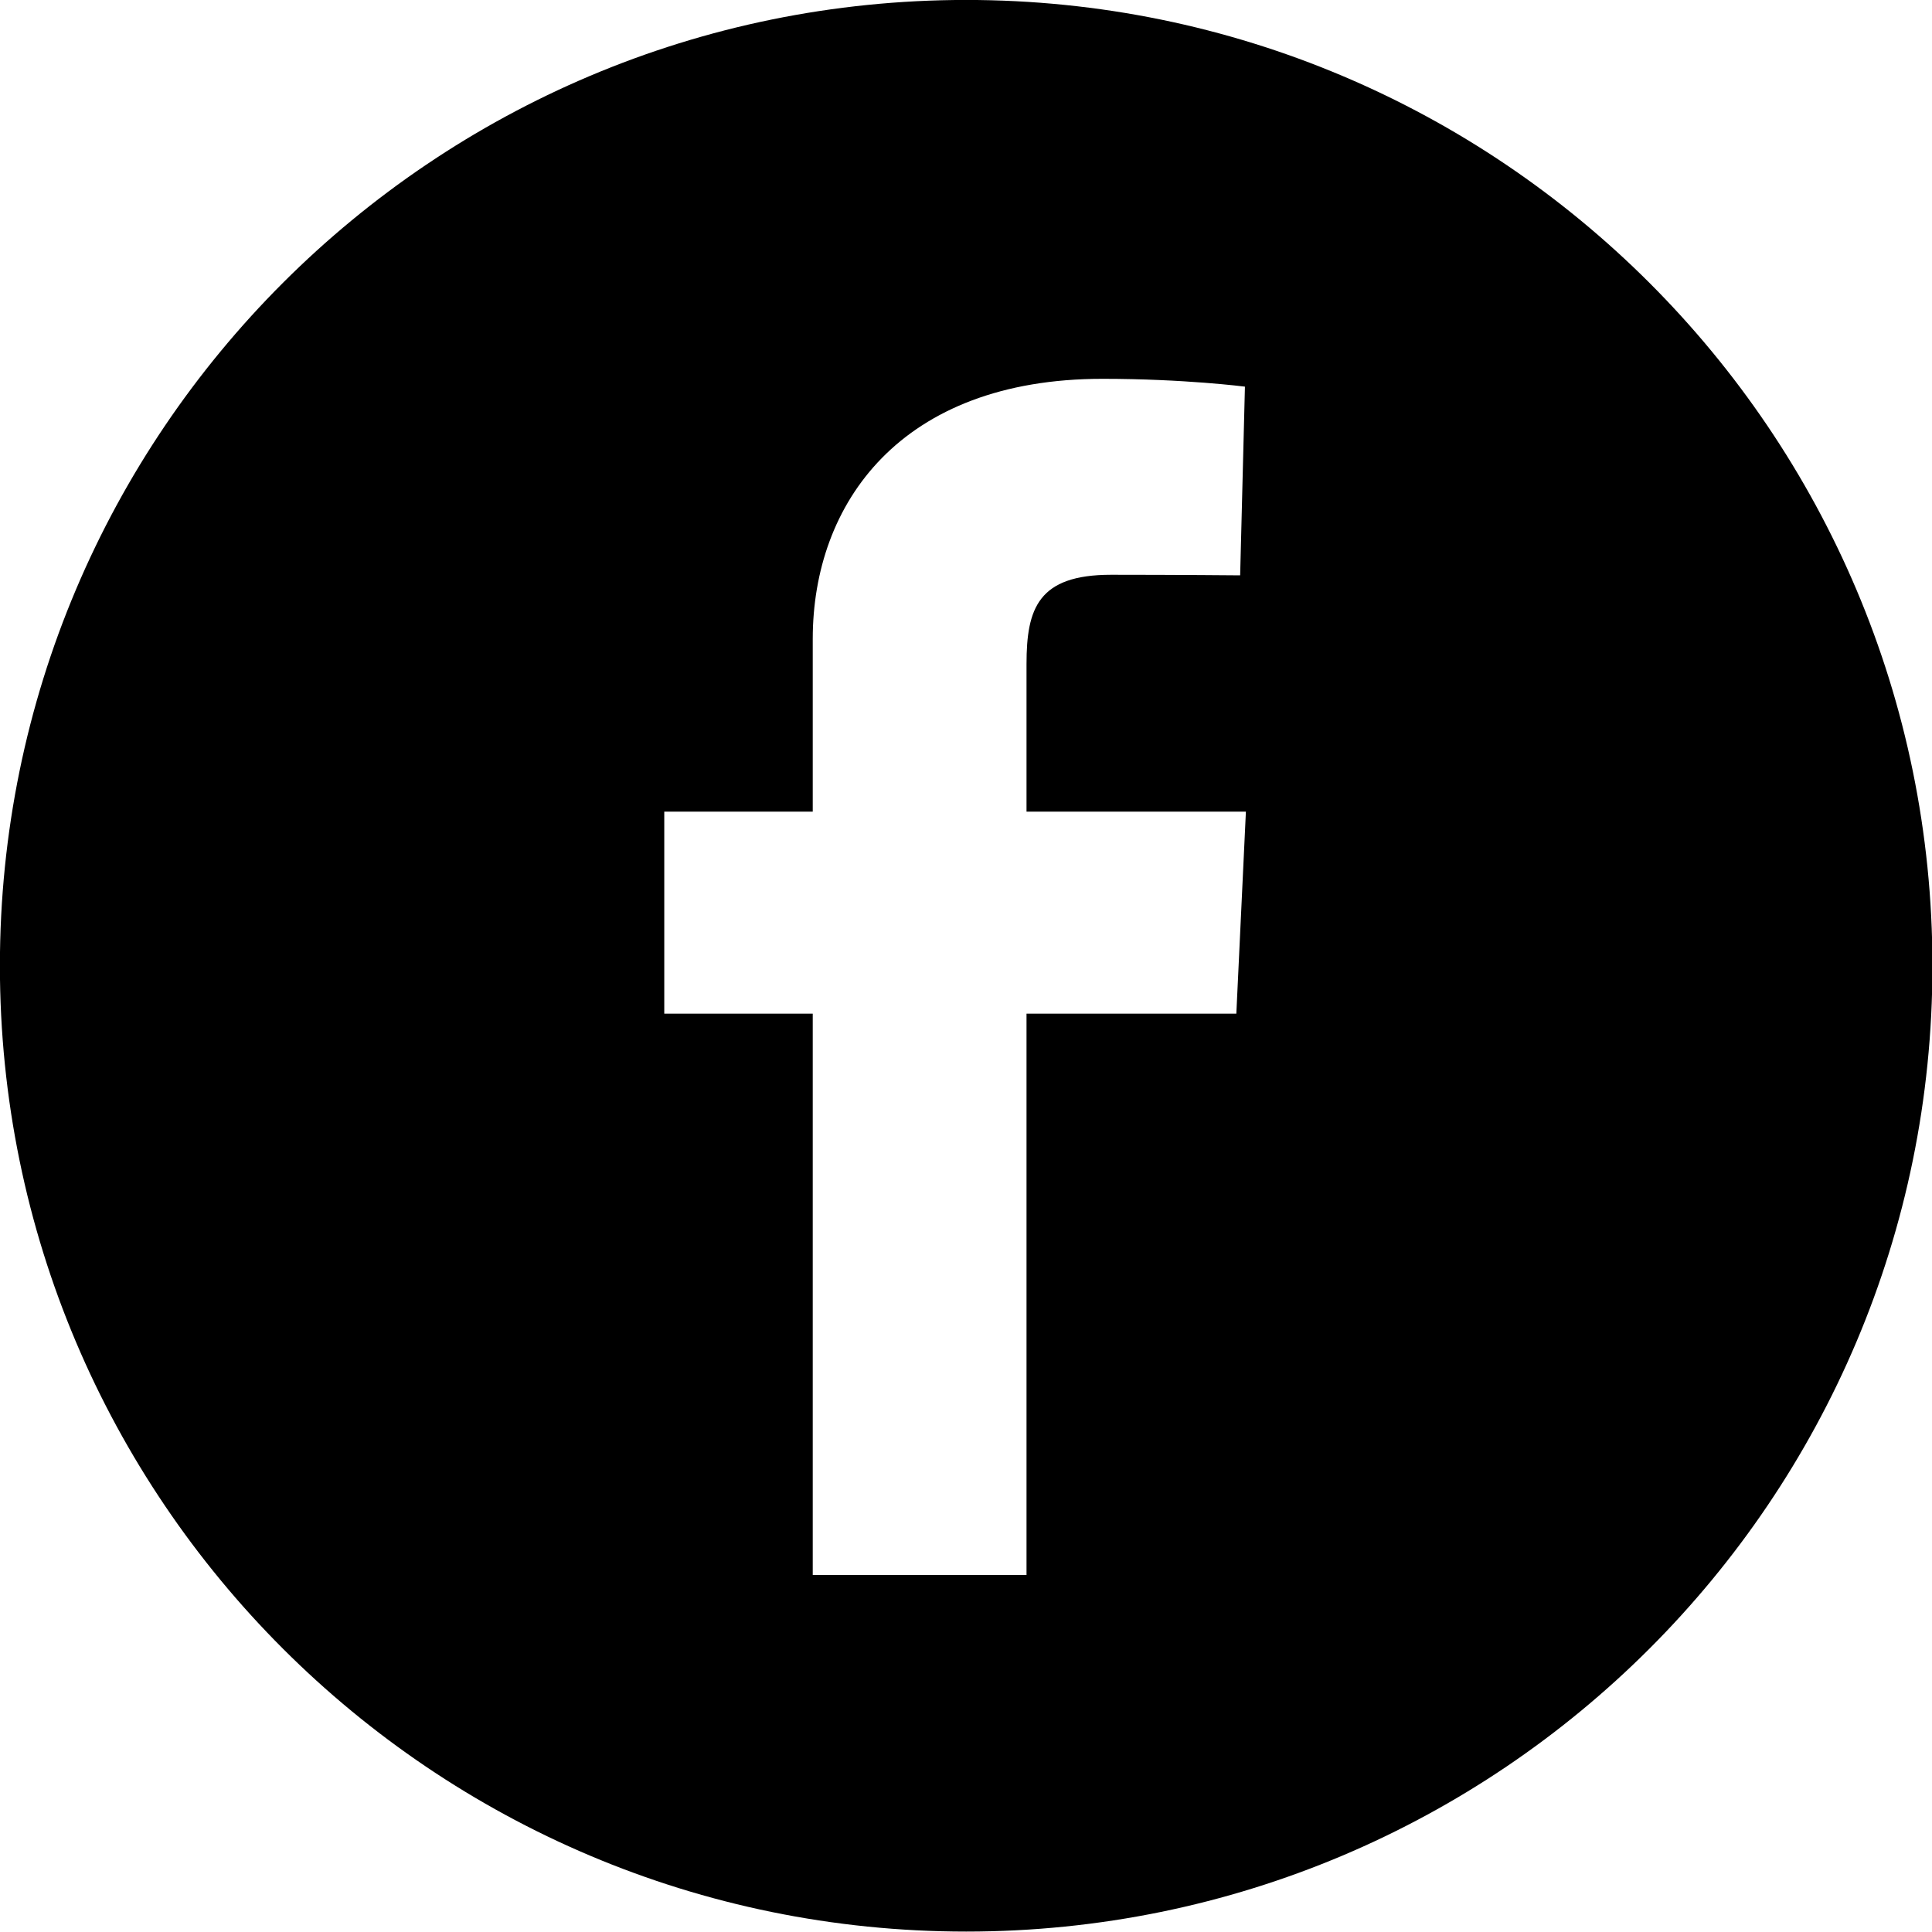
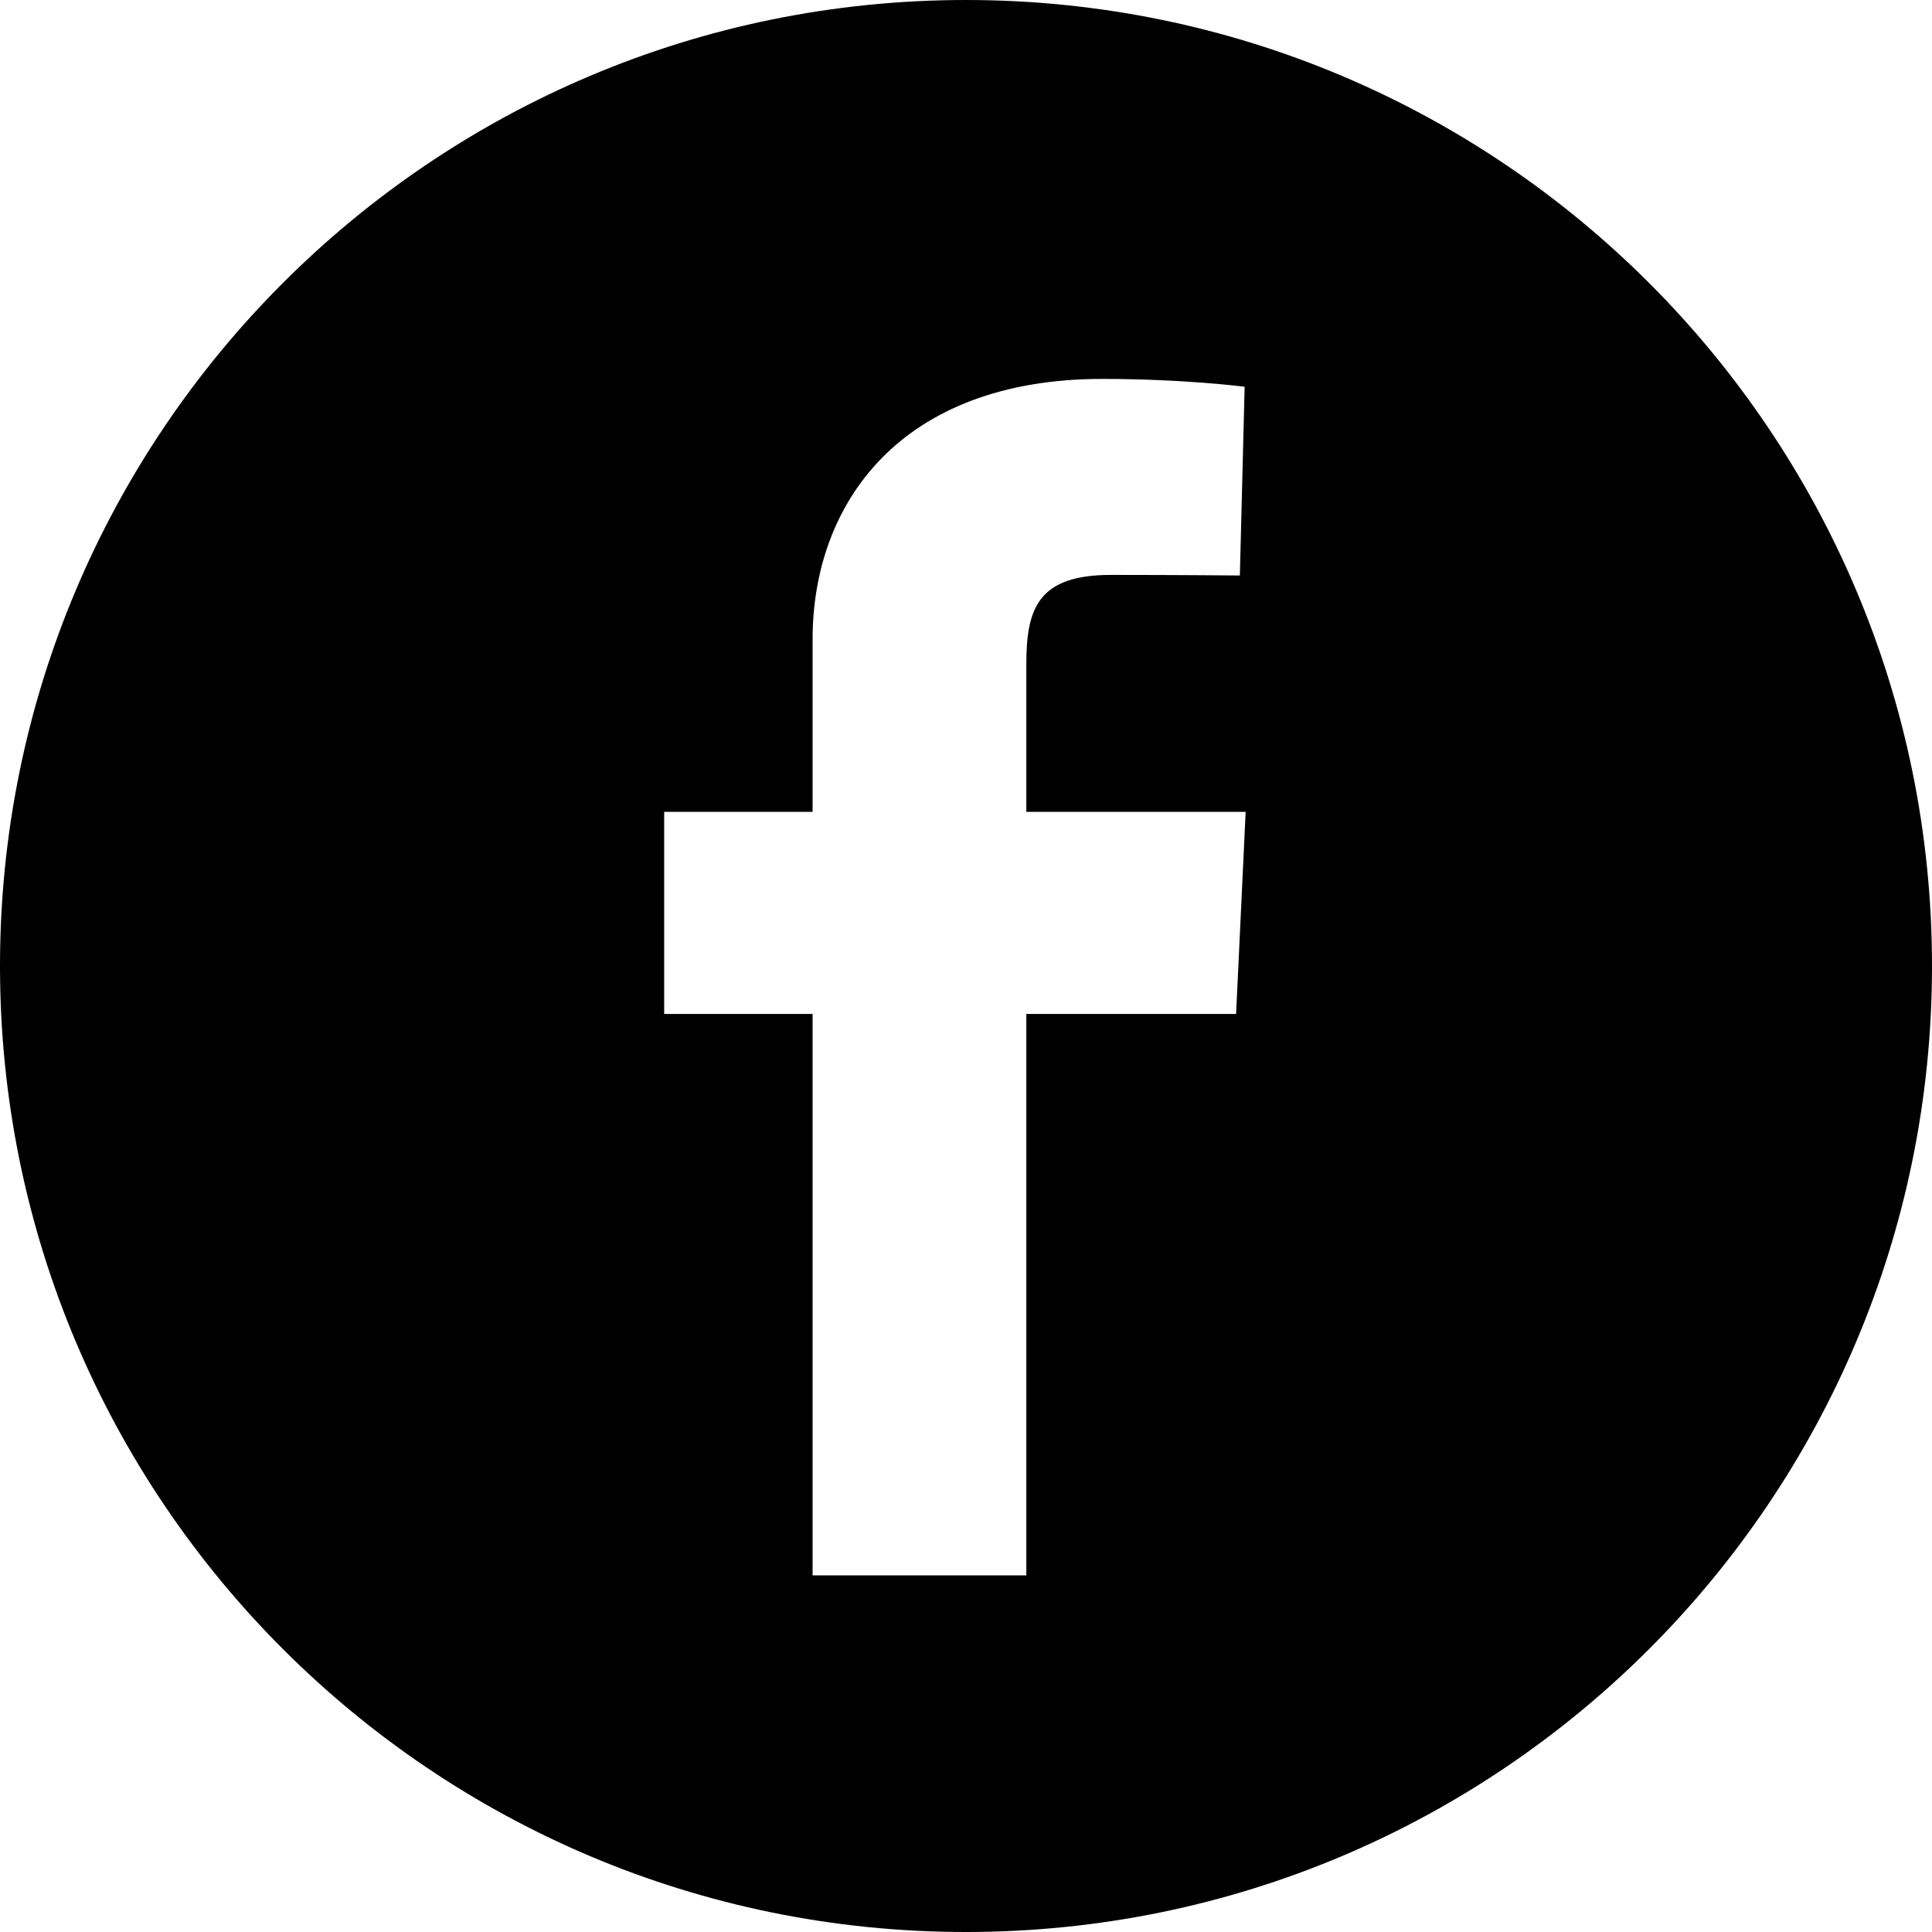
<svg xmlns="http://www.w3.org/2000/svg" preserveAspectRatio="xMidYMid" width="40" height="40" viewBox="0 0 40 40">
  <defs>
    <style>
- 
-       .cls-2 {
-         fill: #000000;
+       .cls-1 {
+         fill: #000;
+         fill-rule: evenodd;
      }
    </style>
  </defs>
-   <path d="M-0.002,19.995 C-0.002,8.952 8.955,-0.001 20.004,-0.001 C31.053,-0.001 40.009,8.952 40.009,19.995 C40.009,31.038 31.053,39.991 20.004,39.991 C8.955,39.991 -0.002,31.038 -0.002,19.995 ZM25.795,16.804 C25.795,16.804 21.253,16.804 21.253,16.804 C21.253,15.053 21.253,14.268 21.253,13.944 C21.253,13.942 21.253,13.891 21.253,13.748 C21.253,12.595 21.495,11.900 23.004,11.900 C24.398,11.900 25.676,11.912 25.676,11.912 C25.676,11.912 25.775,8.005 25.775,8.005 C25.775,8.005 24.522,7.843 22.827,7.843 C18.643,7.843 16.827,10.422 16.827,13.229 C16.827,15.089 16.827,16.804 16.827,16.804 C16.827,16.804 13.753,16.804 13.753,16.804 C13.753,16.804 13.753,20.987 13.753,20.987 C13.753,20.987 16.827,20.987 16.827,20.987 C16.827,20.987 16.827,32.608 16.827,32.608 C16.827,32.608 21.253,32.608 21.253,32.608 C21.253,32.608 21.253,20.987 21.253,20.987 C21.253,20.987 25.597,20.987 25.597,20.987 C25.597,20.987 25.795,16.804 25.795,16.804 Z" id="path-1" class="cls-2" fill-rule="evenodd" />
+   <path d="M0.000,20.000 C0.000,8.954 8.954,0.000 20.000,0.000 C31.046,0.000 40.000,8.954 40.000,20.000 C40.000,31.046 31.046,40.000 20.000,40.000 C8.954,40.000 0.000,31.046 0.000,20.000 ZM25.790,16.808 L21.249,16.808 C21.249,15.057 21.249,14.271 21.249,13.948 C21.249,13.946 21.249,13.895 21.249,13.752 C21.249,12.598 21.491,11.903 22.999,11.903 C24.393,11.903 25.670,11.915 25.670,11.915 L25.769,8.007 C25.769,8.007 24.516,7.845 22.822,7.845 C18.640,7.845 16.824,10.425 16.824,13.233 C16.824,15.093 16.824,16.808 16.824,16.808 L13.751,16.808 L13.751,20.993 L16.824,20.993 L16.824,32.616 L21.249,32.616 L21.249,20.993 L25.592,20.993 L25.790,16.808 Z" class="cls-1" />
</svg>
